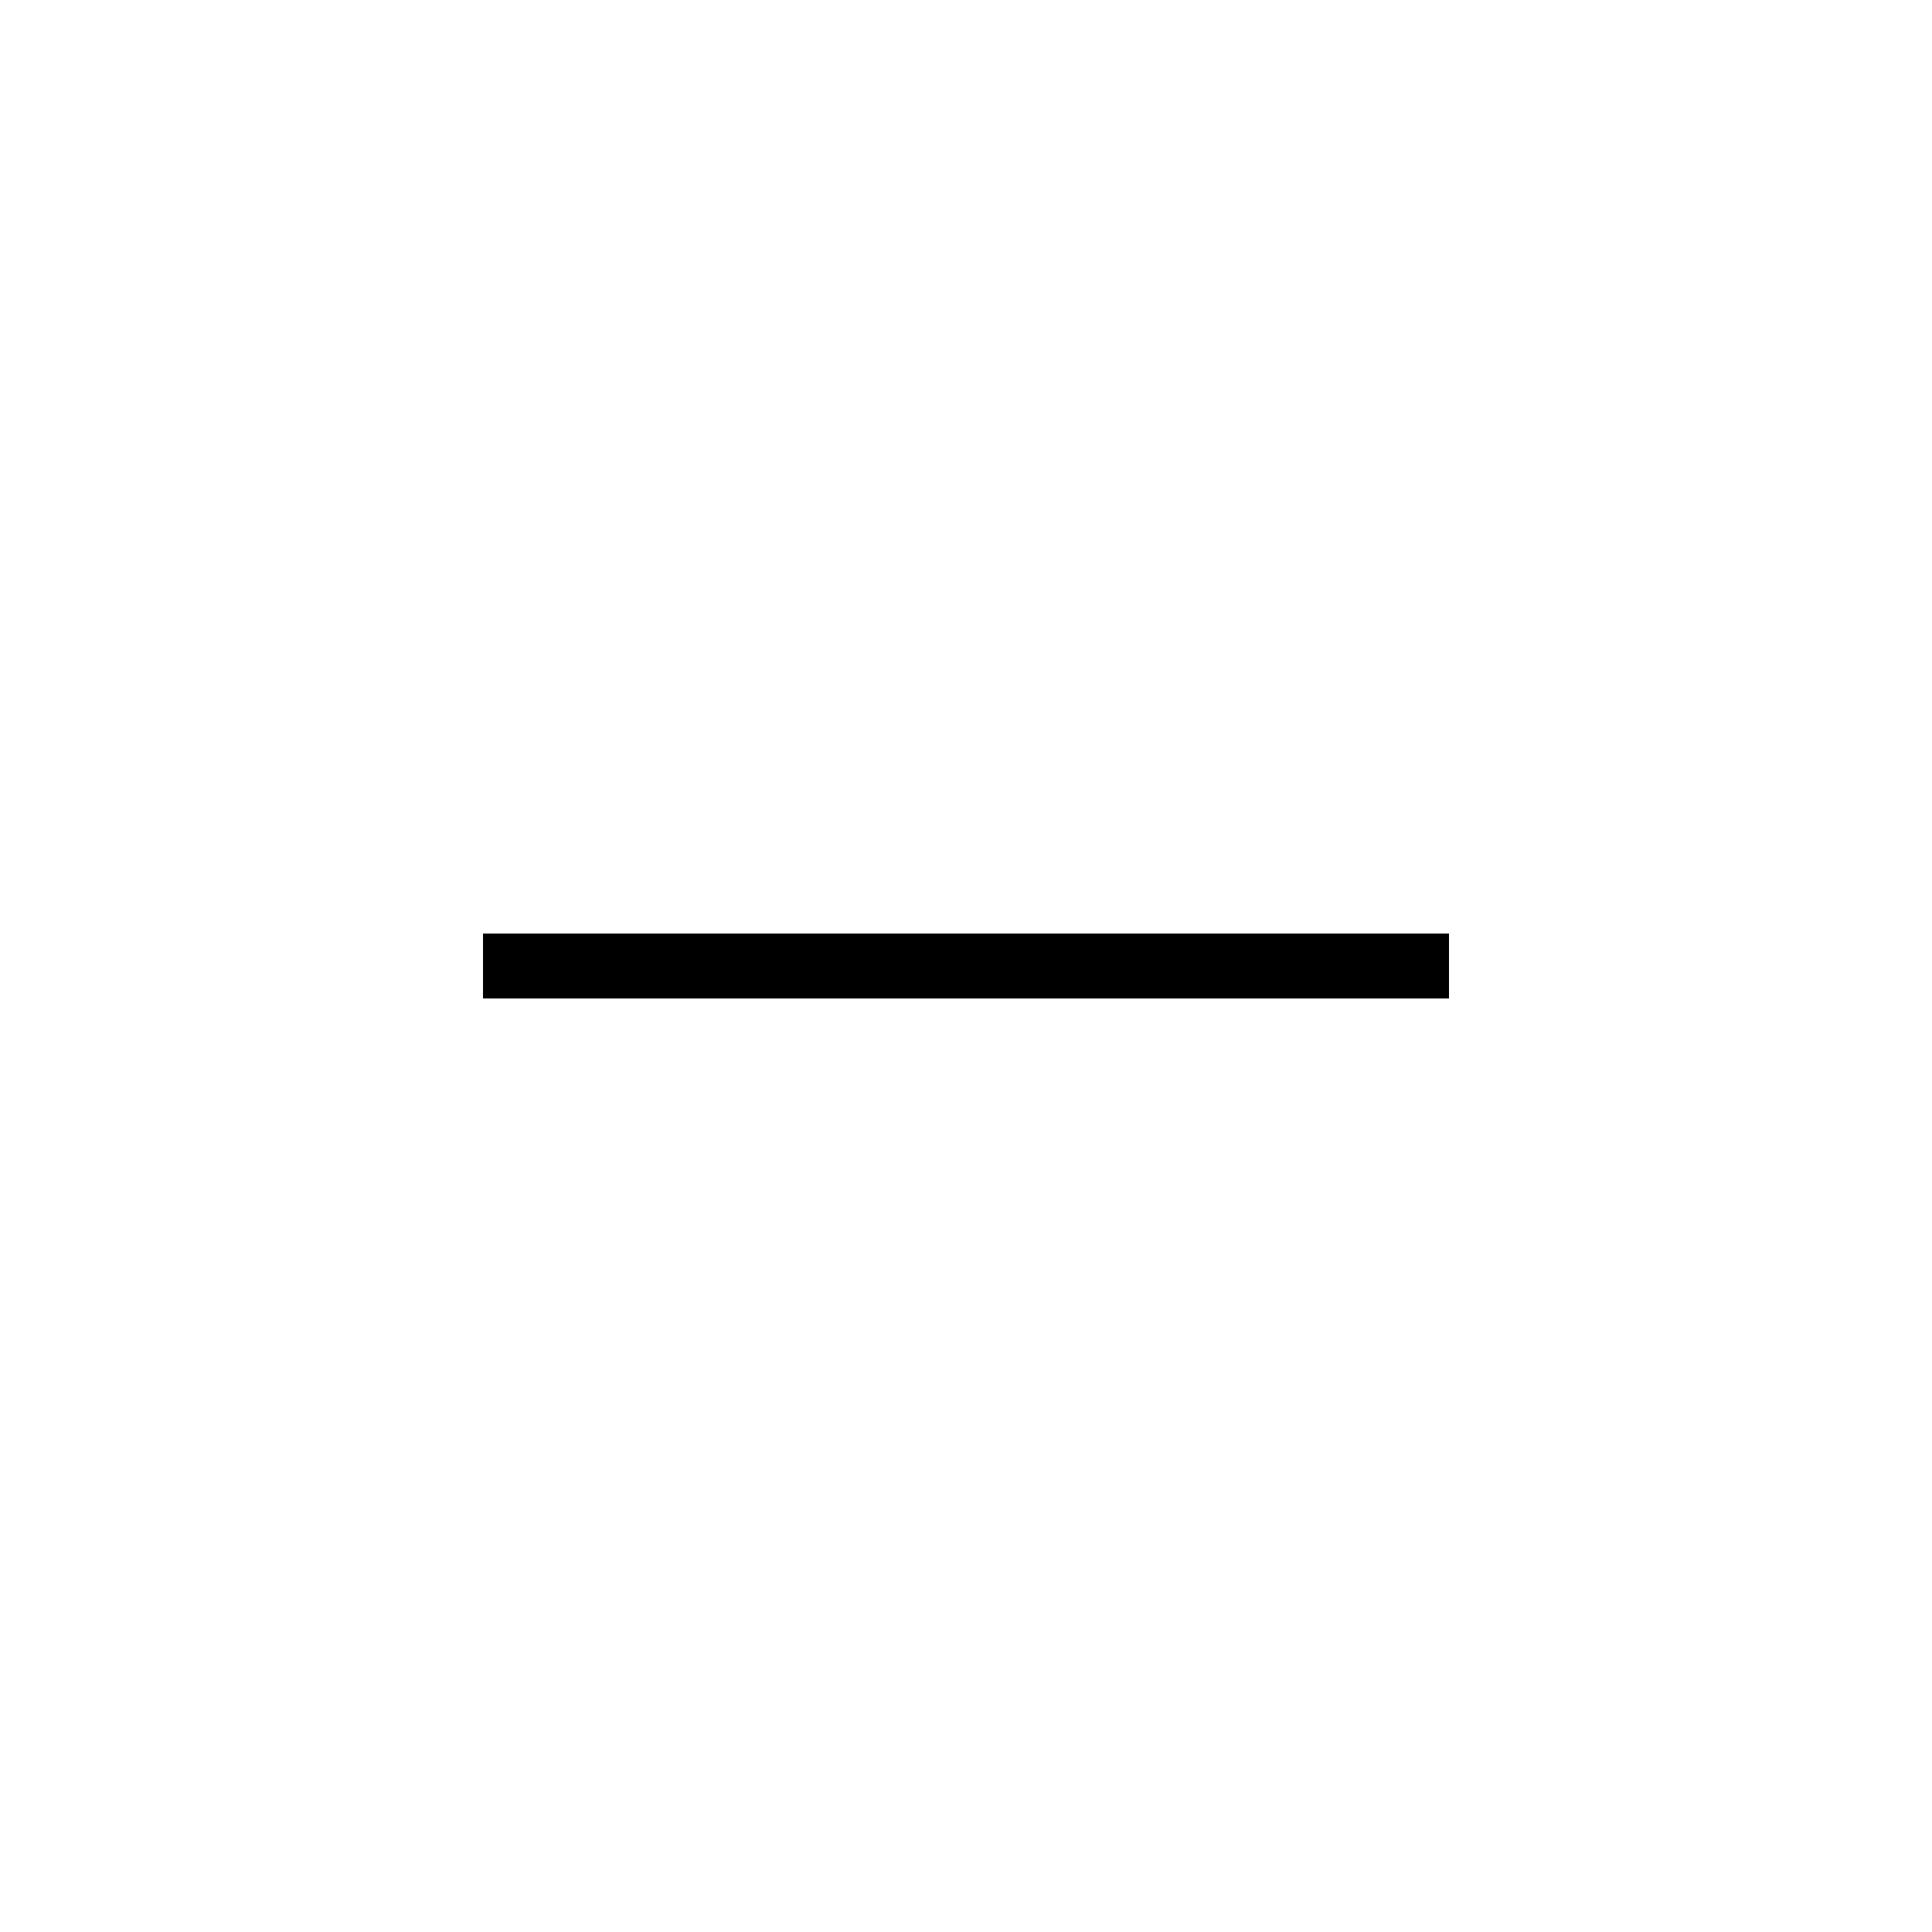
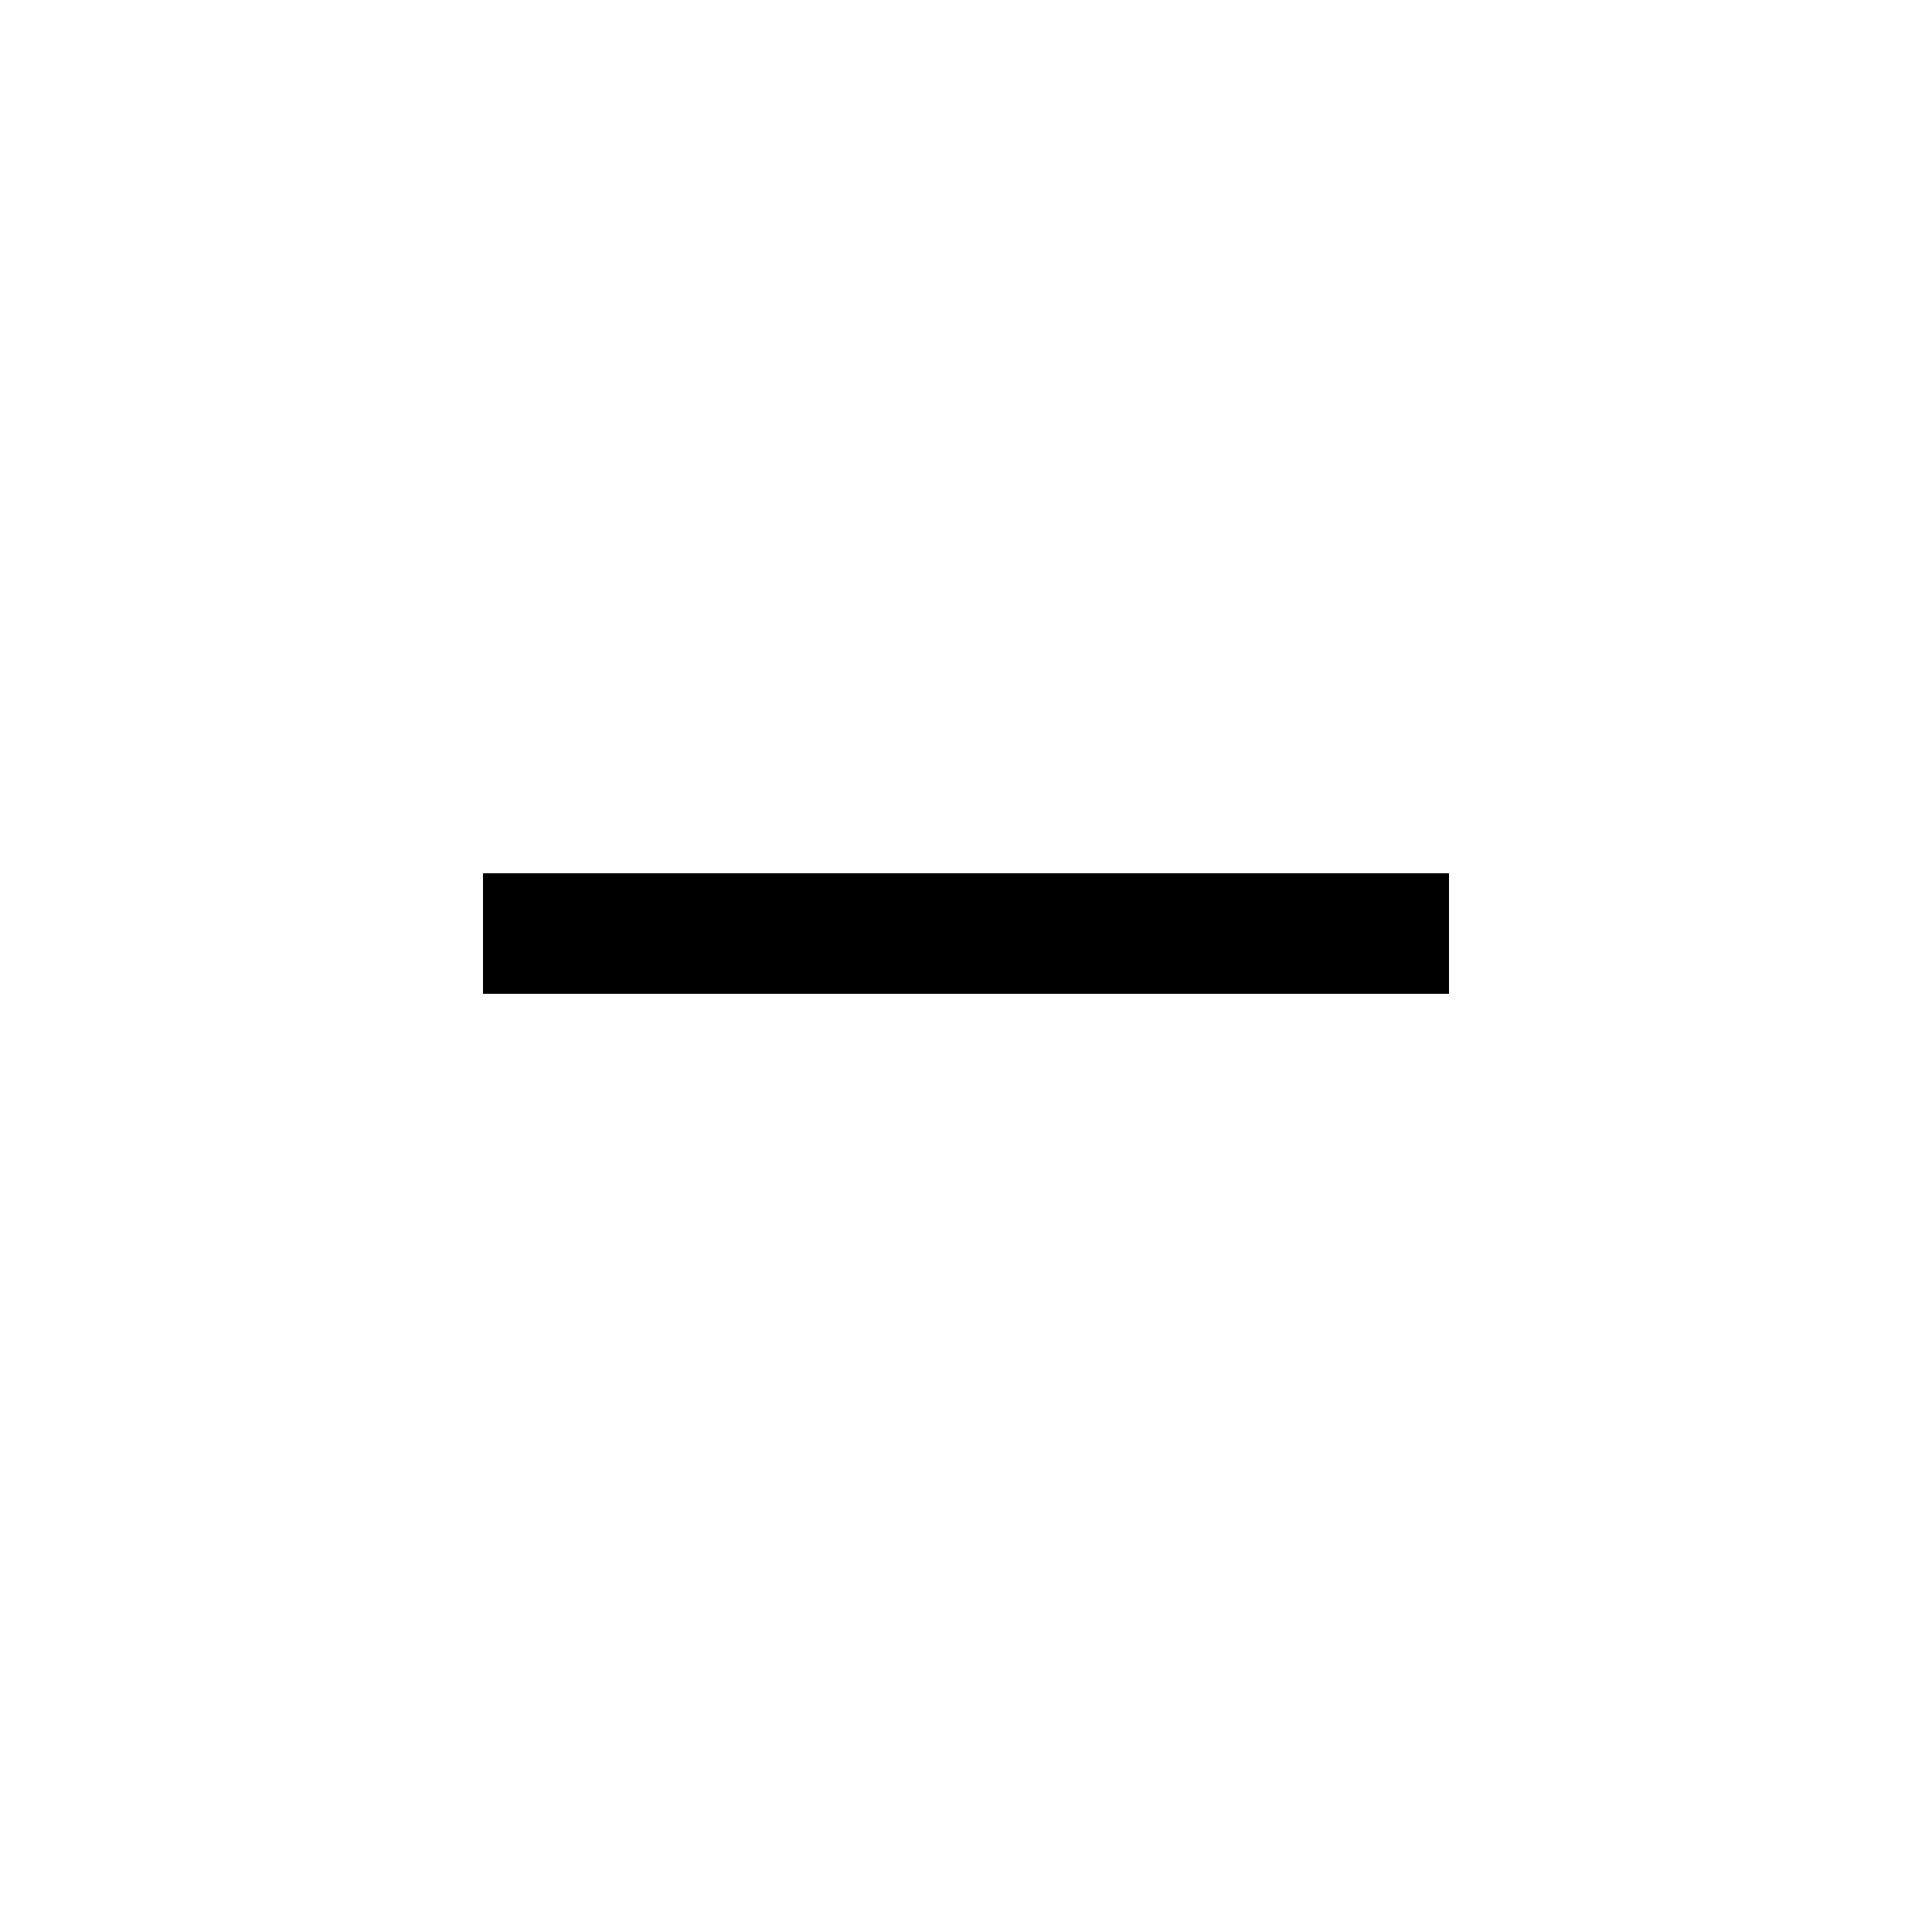
<svg xmlns="http://www.w3.org/2000/svg" aria-hidden="true" role="img" width="1em" height="1em" preserveAspectRatio="xMidYMid meet" viewBox="0 0 12 12">
-   <rect shape-rendering="crispEdges" width="6" height="0.4" x="3" y="5.8" fill="currentColor" />
+   <line shape-rendering="crispEdges" x1="3" y1="5.8" x2="9" y2="5.8" stroke="currentColor" stroke-width="0.75" />
</svg>
